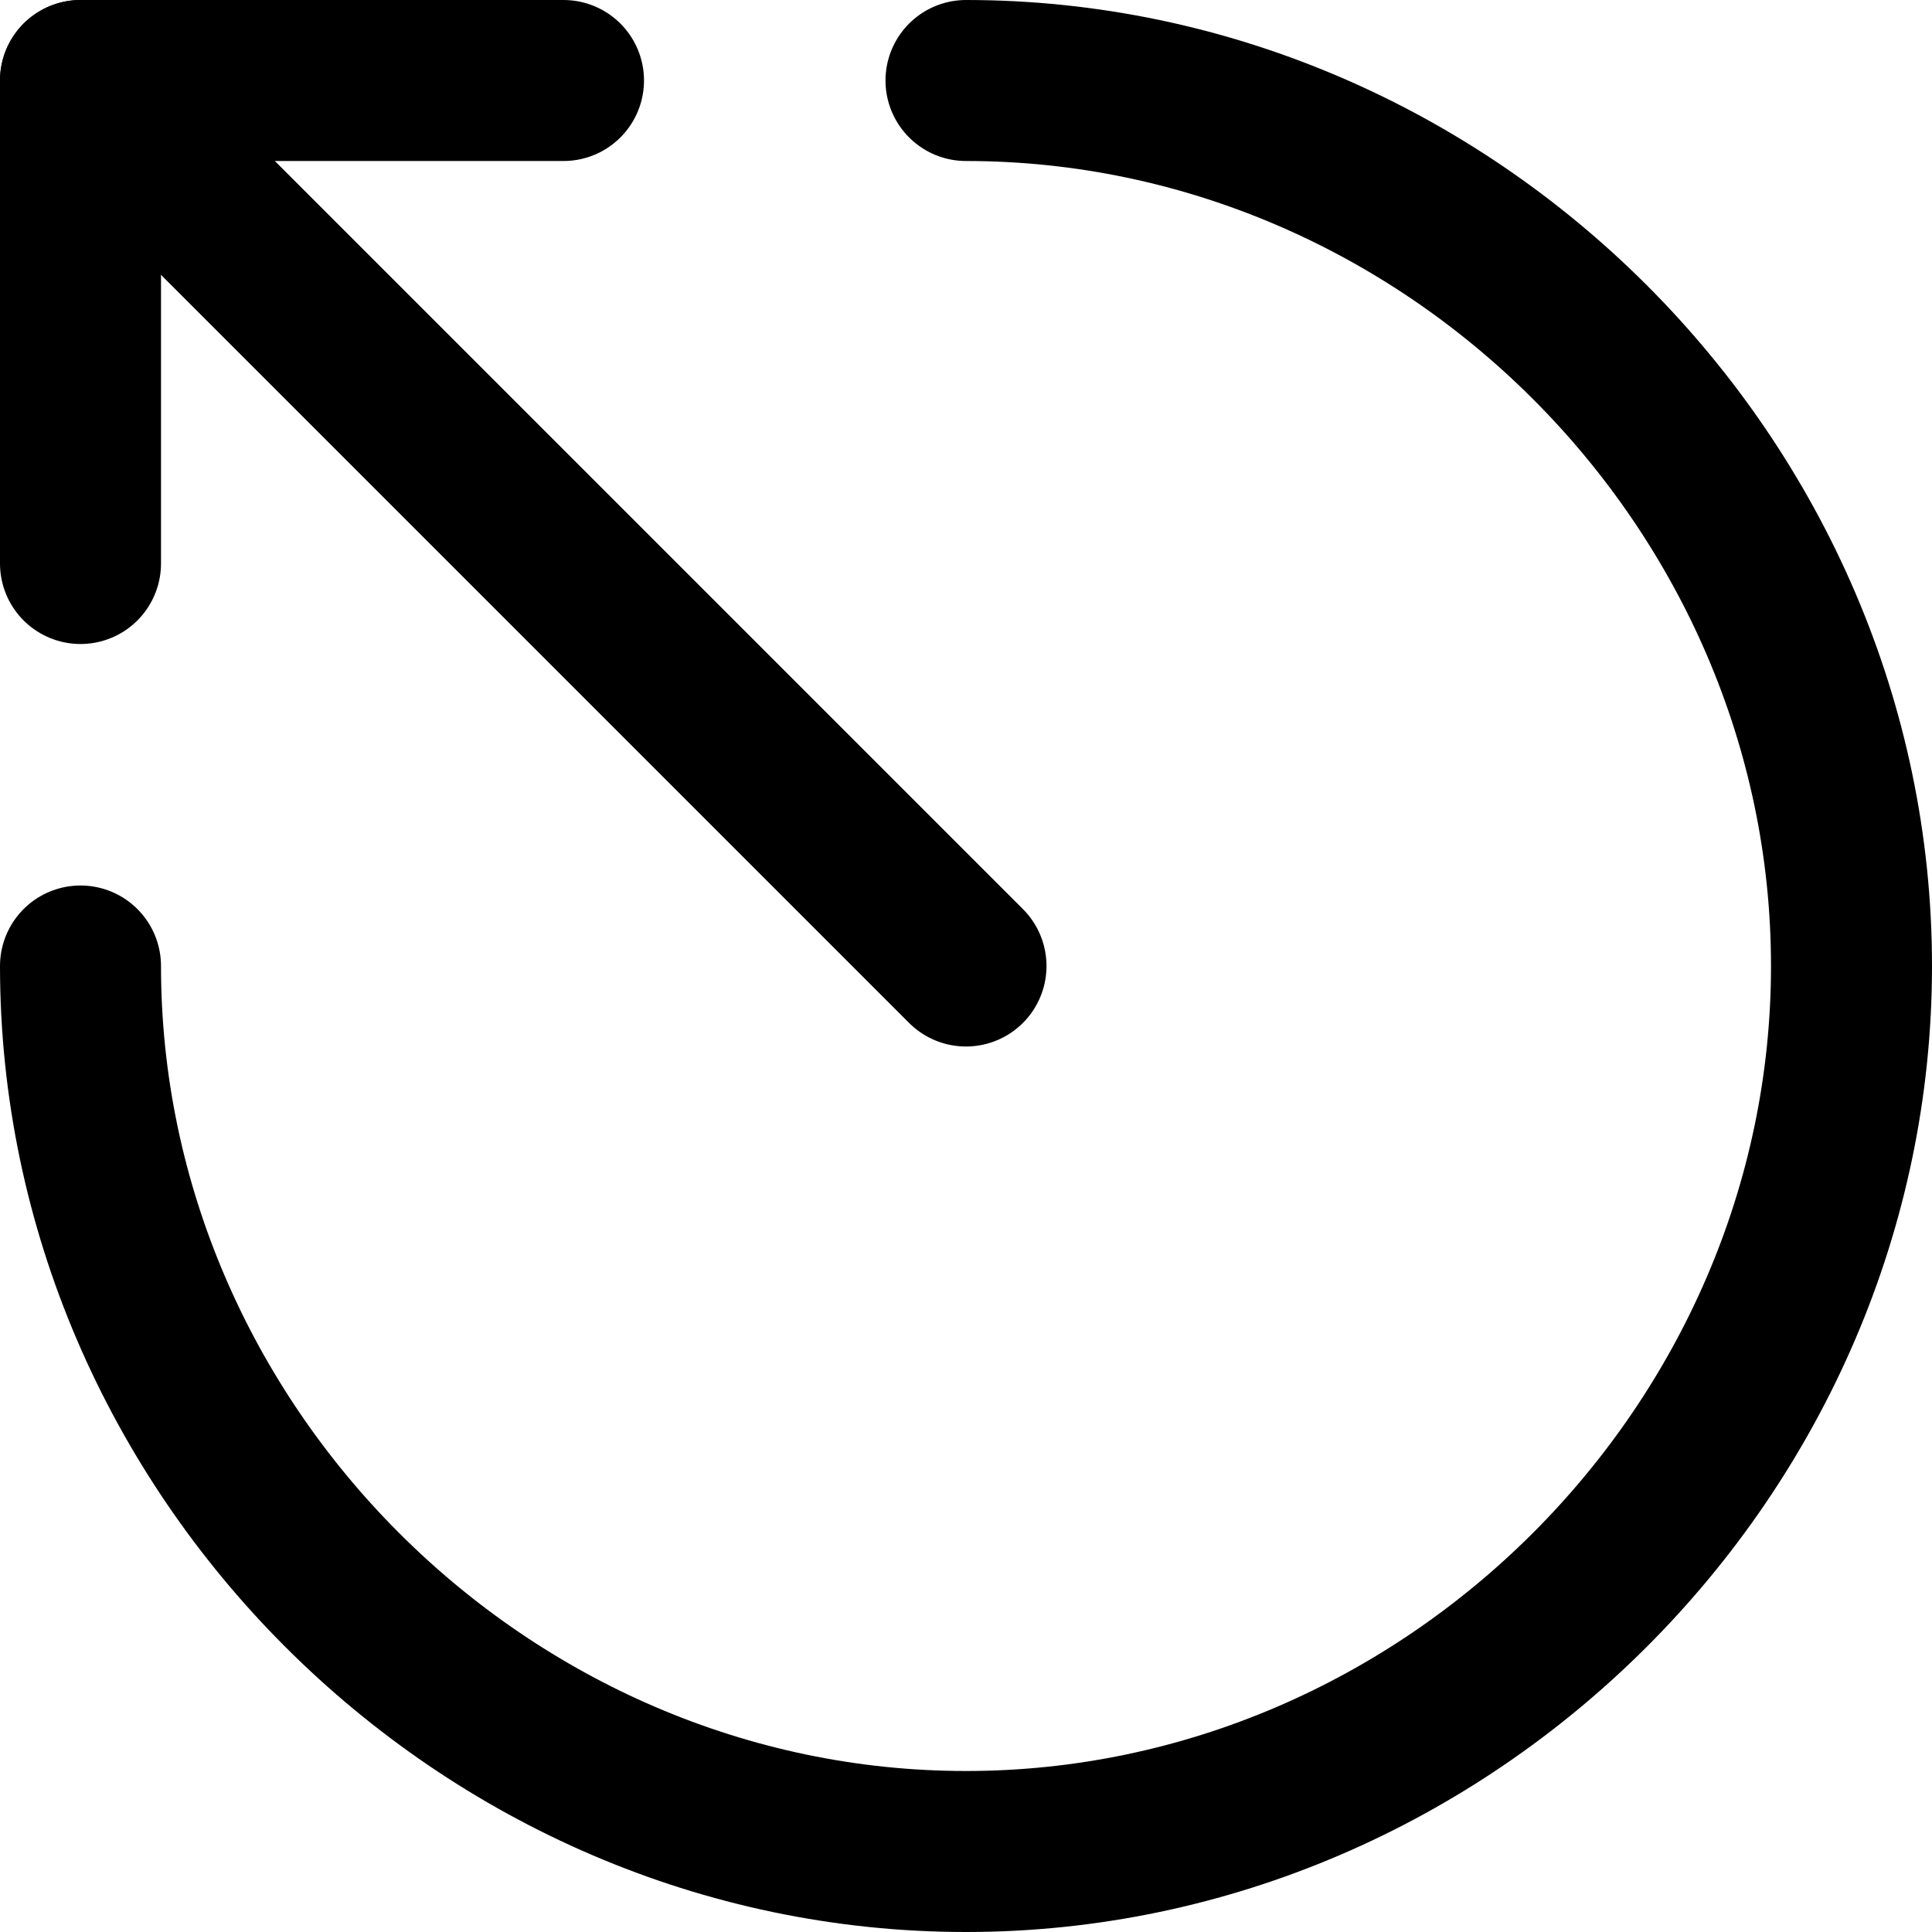
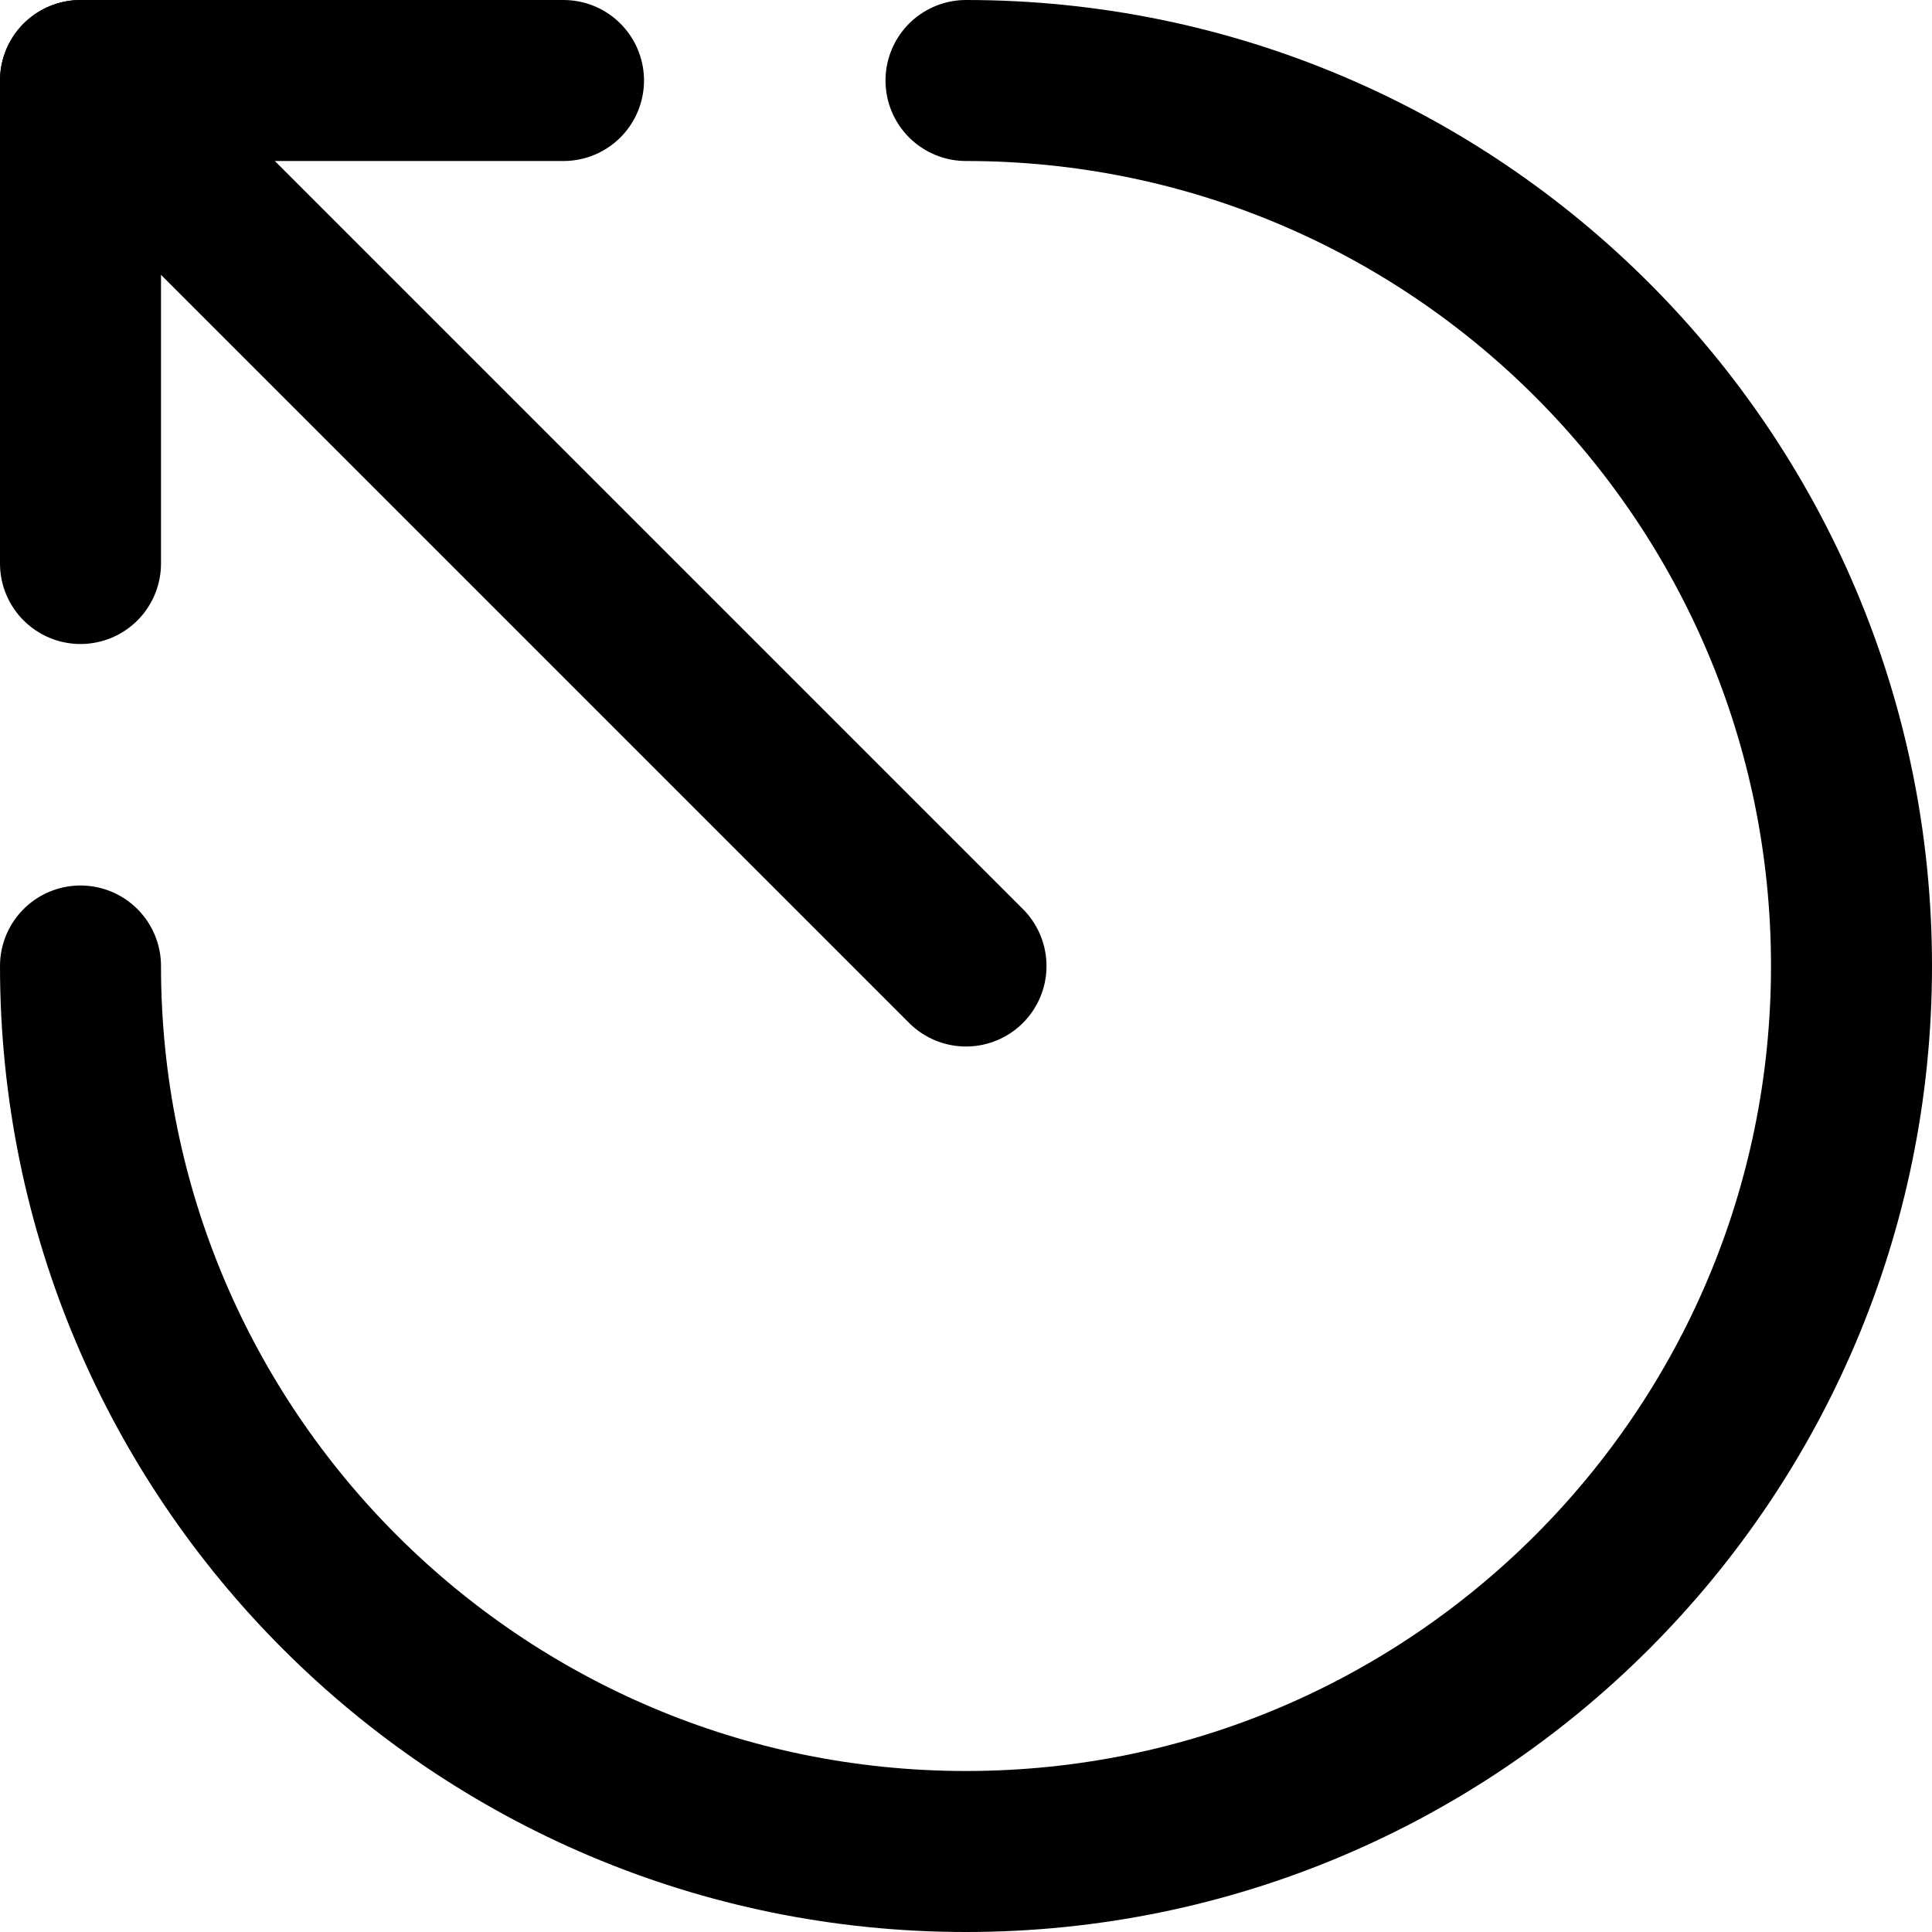
<svg xmlns="http://www.w3.org/2000/svg" width="6" height="6" viewBox="0 0 6 6" version="1.1" id="svg1">
-   <defs id="defs1" />
+   <defs id="defs1">
+     </defs>
  <g id="layer1">
    <g id="g1" transform="translate(-1.0353572e-5,-1.0353572e-5)" />
-     <path style="fill:none;fill-opacity:1;stroke:#000000;stroke-width:0.5;stroke-linecap:round;stroke-linejoin:round;stroke-opacity:1;paint-order:fill markers stroke" d="M 0.25,3 C 0.25,4.5 1.5,5.75 3,5.75 4.5,5.75 5.75,4.5 5.75,3 5.75,1.5 4.5,0.25 3,0.25" id="path2" />
+     <path style="fill:none;fill-opacity:1;stroke:#000000;stroke-width:0.5;stroke-linecap:round;stroke-linejoin:round;stroke-opacity:1;paint-order:fill markers stroke" d="M 0.25,3 A 2.75,2.75 45 0 0 3,5.75 2.75,2.75 135 0 0 5.75,3 2.75,2.75 45 0 0 3,0.25" id="path2" />
    <path style="fill:none;fill-opacity:1;stroke:#000000;stroke-width:0.5;stroke-linecap:round;stroke-linejoin:round;stroke-opacity:1;paint-order:fill markers stroke" d="m 1.75,0.25 h -1.5 v 1.5" id="path3" />
    <path style="fill:none;fill-opacity:1;stroke:#000000;stroke-width:0.5;stroke-linecap:round;stroke-linejoin:round;stroke-opacity:1;paint-order:fill markers stroke" d="M 0.25,0.25 3,3" id="path4" />
  </g>
</svg>
